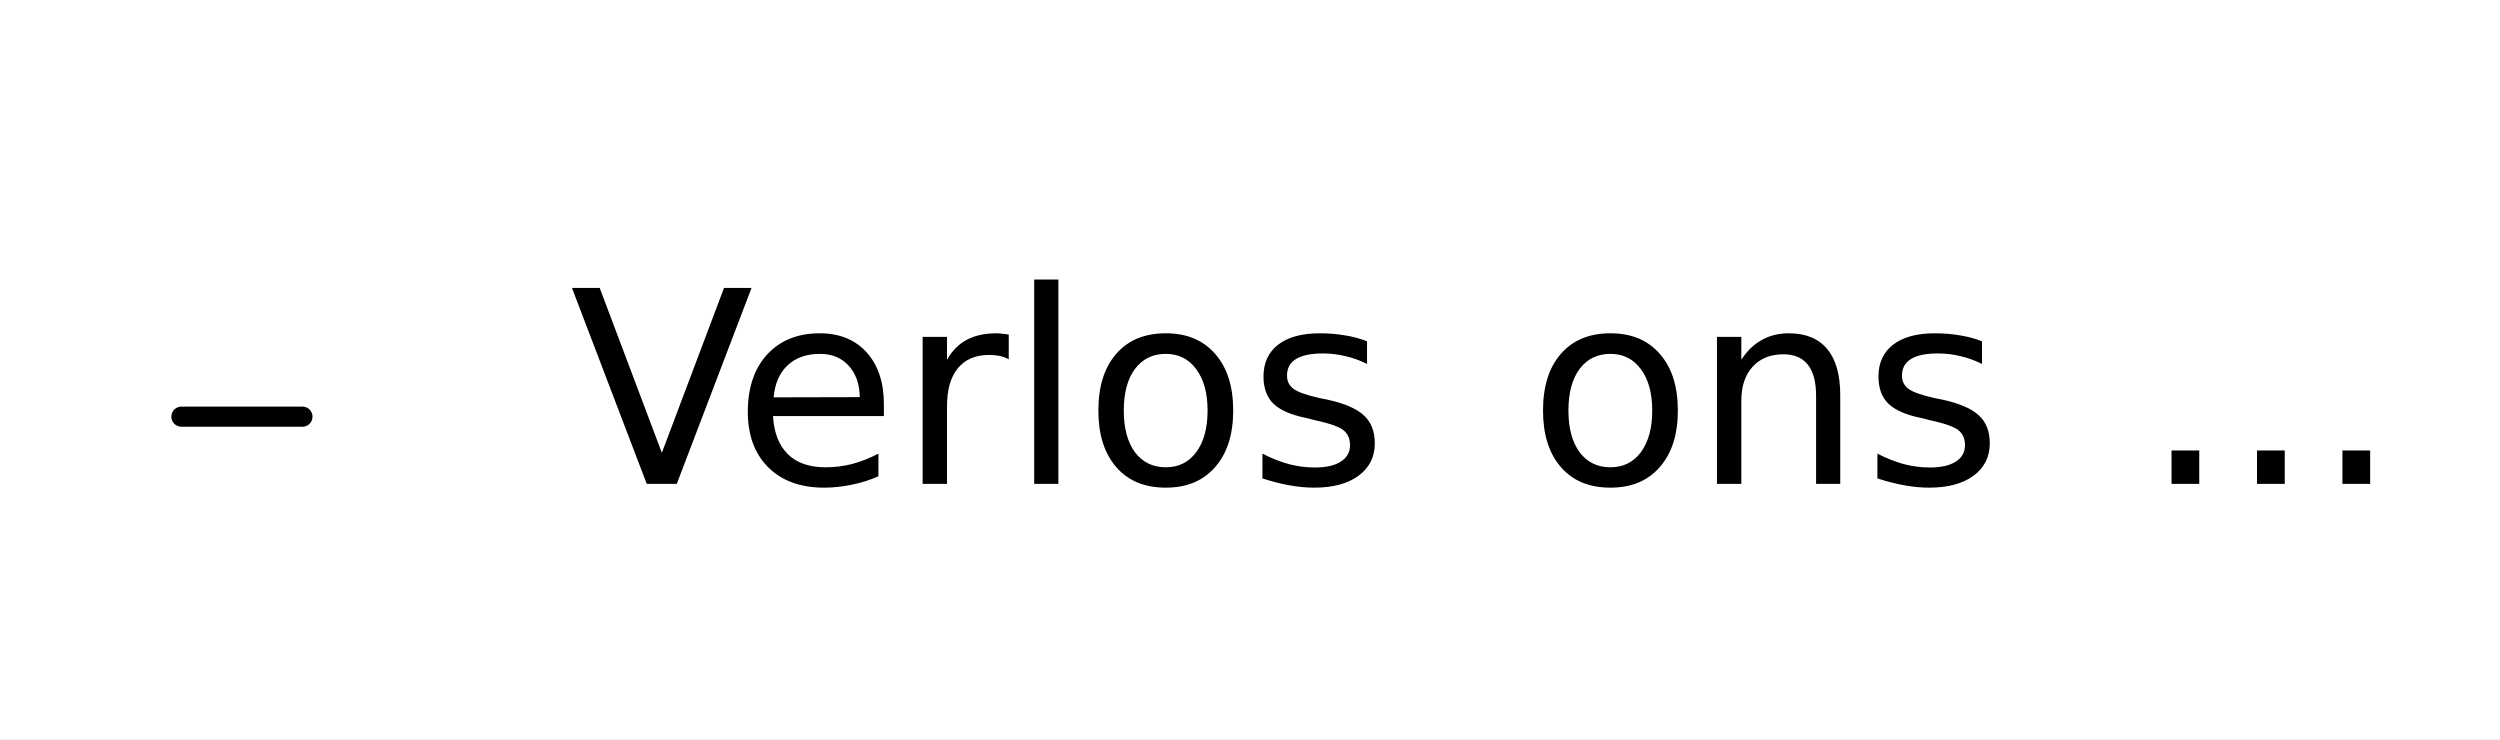
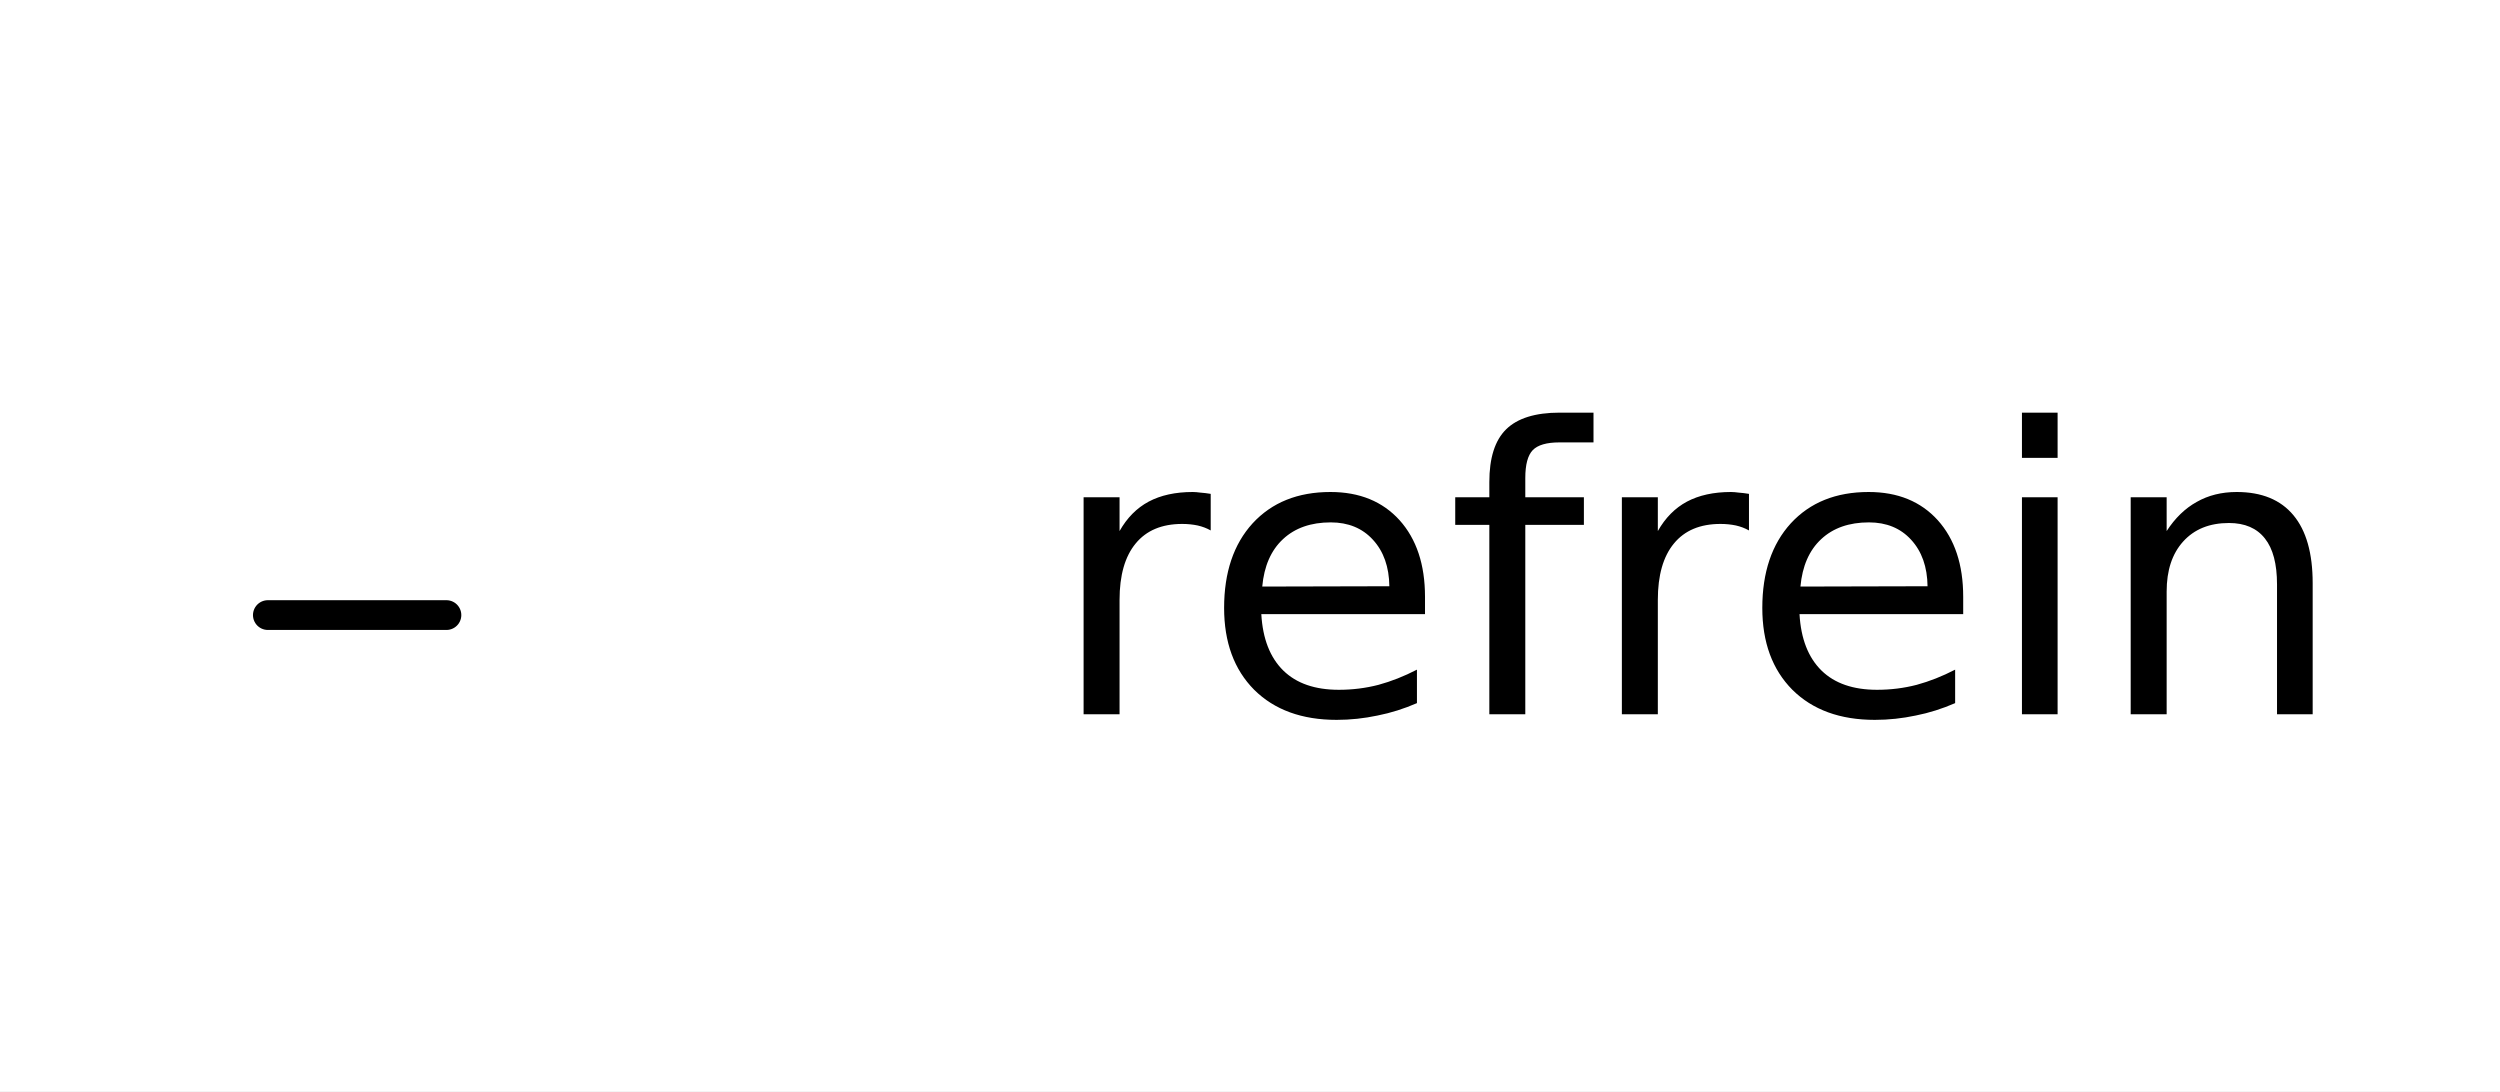
- <svg xmlns="http://www.w3.org/2000/svg" class="vsa-svg" width="186" height="55" viewBox="0 0 186 55">
+ <svg xmlns="http://www.w3.org/2000/svg" class="vsa-svg" width="126" height="55" viewBox="0 0 126 55">
  <rect width="100%" height="100%" fill="white" />
  <g class="vsa-score">
    <g class="vsa-line" data-vsa-line="1">
      <g class="vsa-unit vsa-pitch-marker" data-vsa-unit="1">
        <line class="vsa-pitch-marker-dash" x1="13.50" y1="31.00" x2="22.50" y2="31.00" stroke="black" stroke-width="1.50" stroke-linecap="round" />
      </g>
      <g class="vsa-unit vsa-unit-text" data-vsa-unit="3">
-         <text class="vsa-text vsa-free-text" x="42.40" y="36.00" xml:space="preserve" font-family="DejaVu Sans" font-size="20.00">Verlos</text>
-       </g>
-       <g class="vsa-unit vsa-unit-text" data-vsa-unit="5">
-         <text class="vsa-text vsa-free-text" x="113.69" y="36.00" xml:space="preserve" font-family="DejaVu Sans" font-size="20.00">ons</text>
-       </g>
-       <g class="vsa-unit vsa-unit-text" data-vsa-unit="7">
-         <text class="vsa-text vsa-free-text" x="159.42" y="36.00" xml:space="preserve" font-family="DejaVu Sans" font-size="20.00">...</text>
+         <text class="vsa-text vsa-free-text" x="52.80" y="36.00" xml:space="preserve" font-family="DejaVu Sans" font-size="20.00">refrein</text>
      </g>
    </g>
  </g>
</svg>
